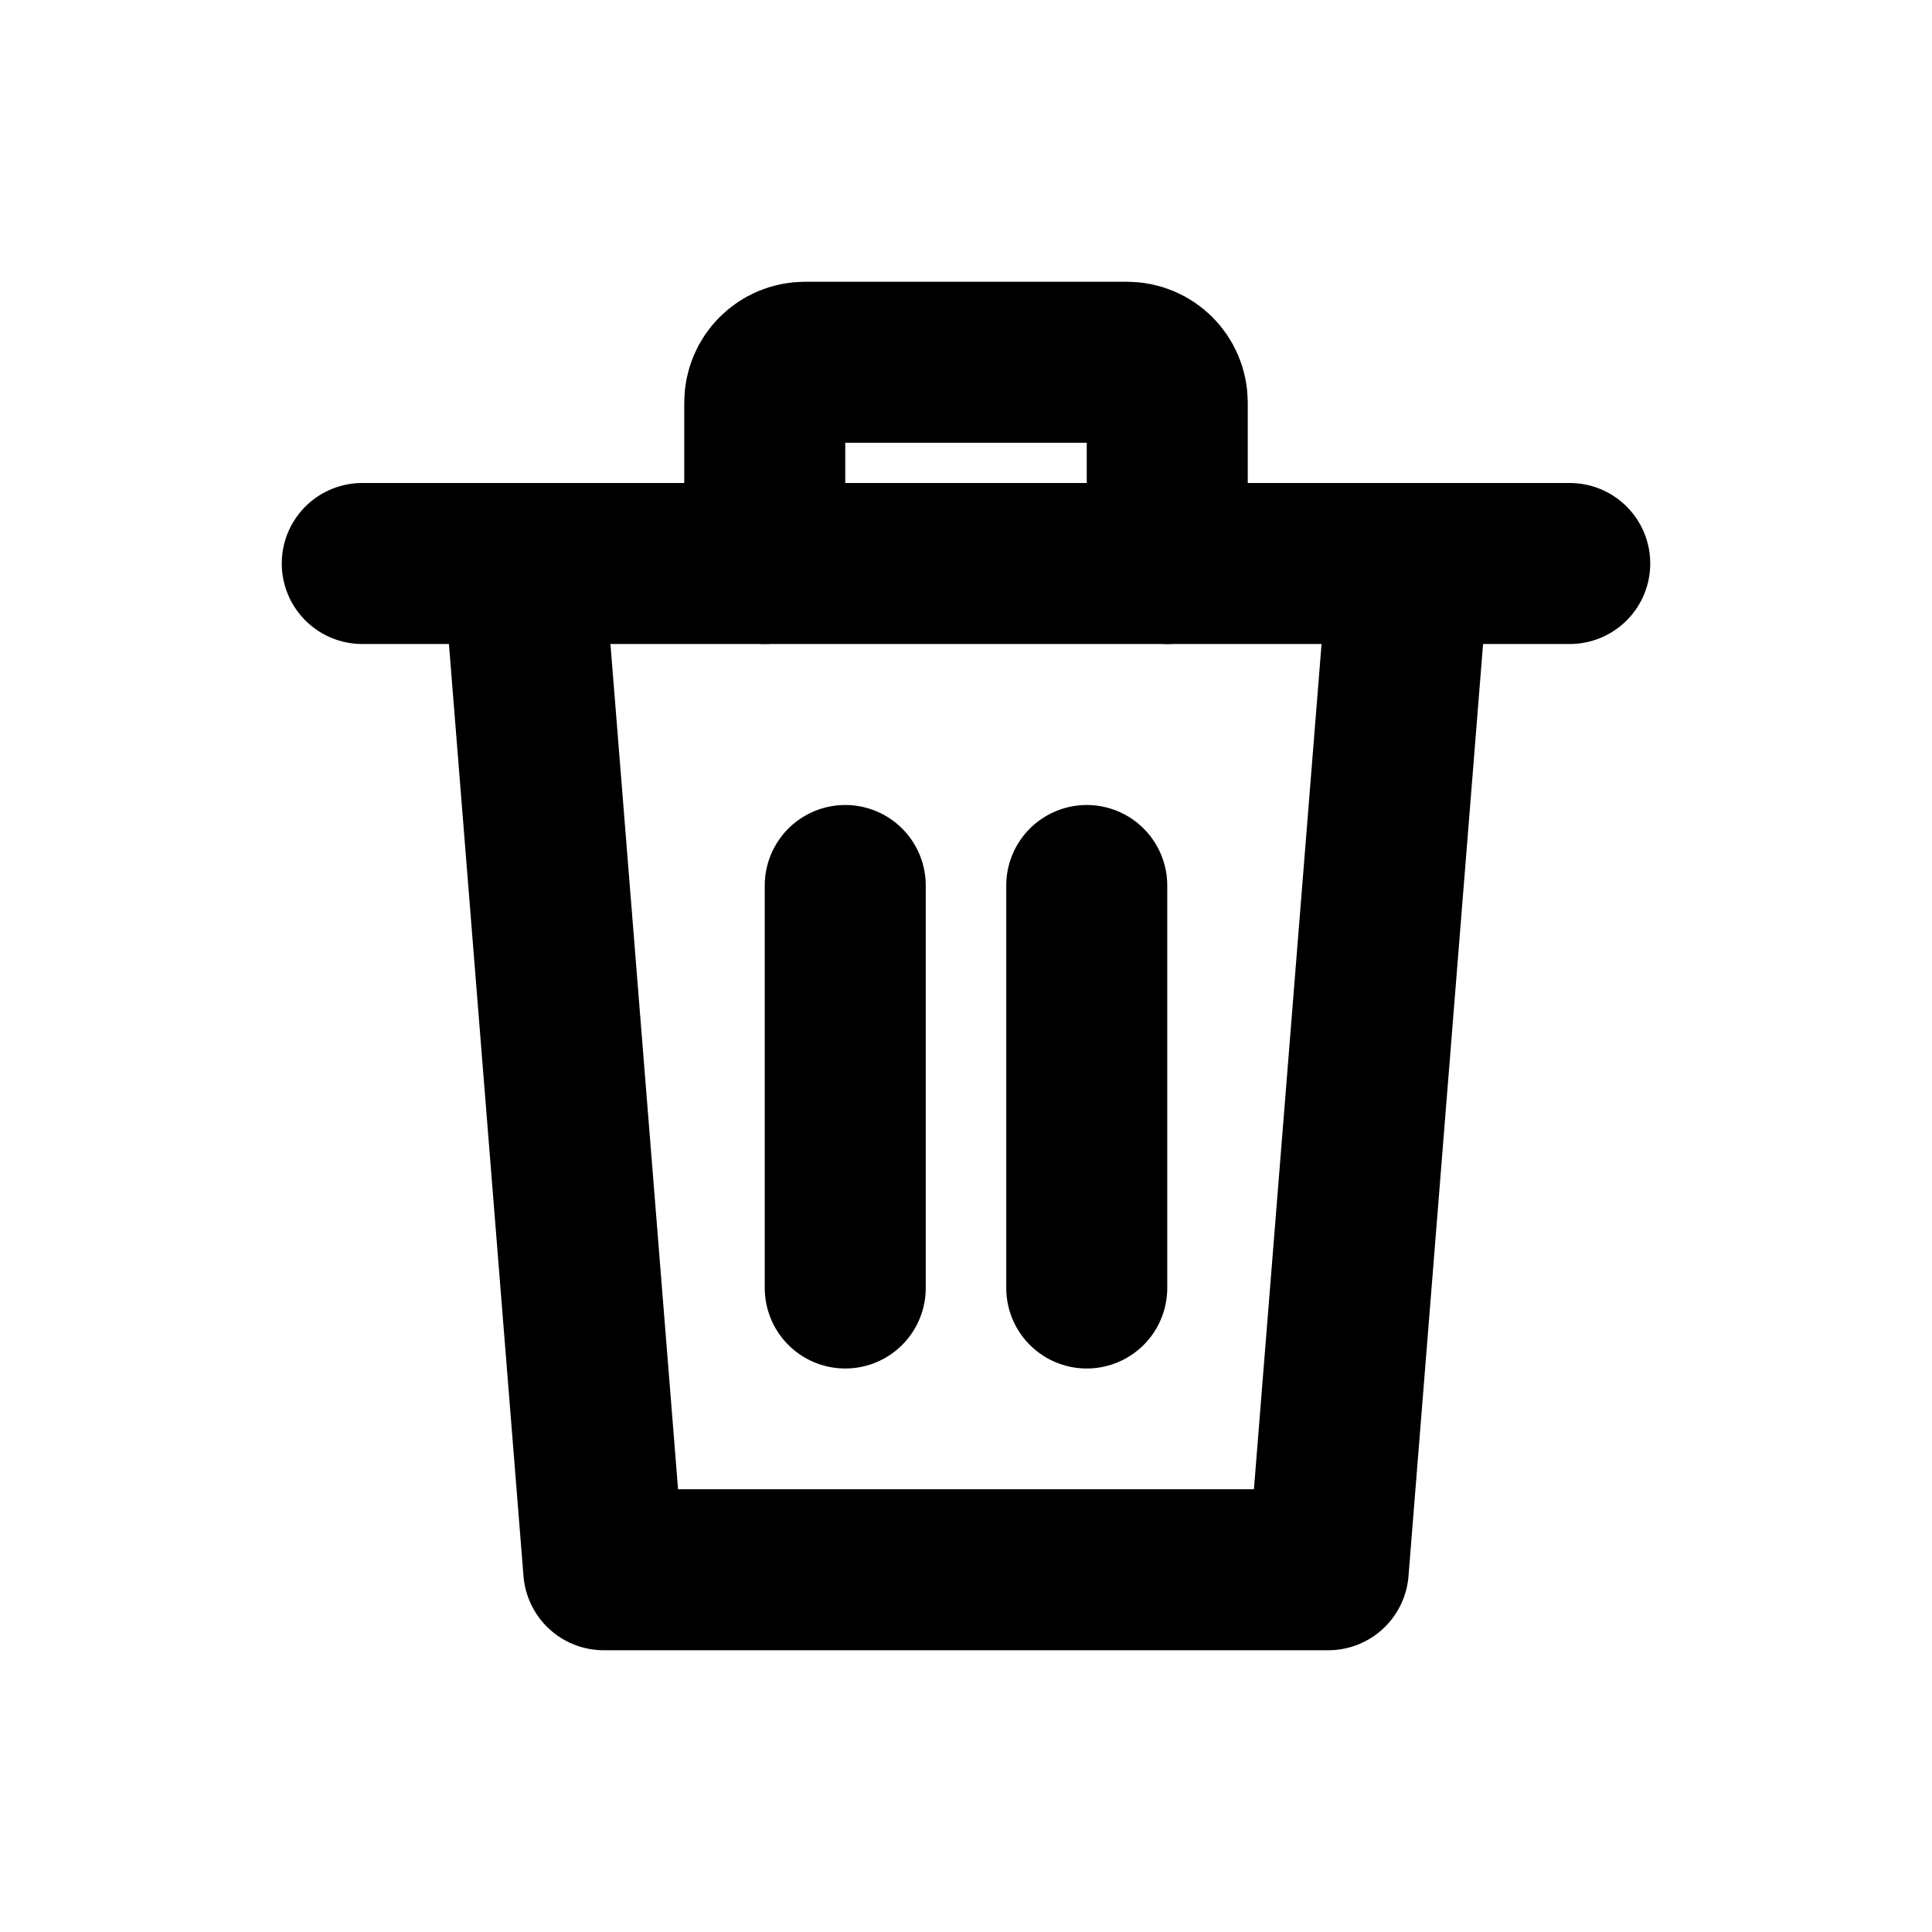
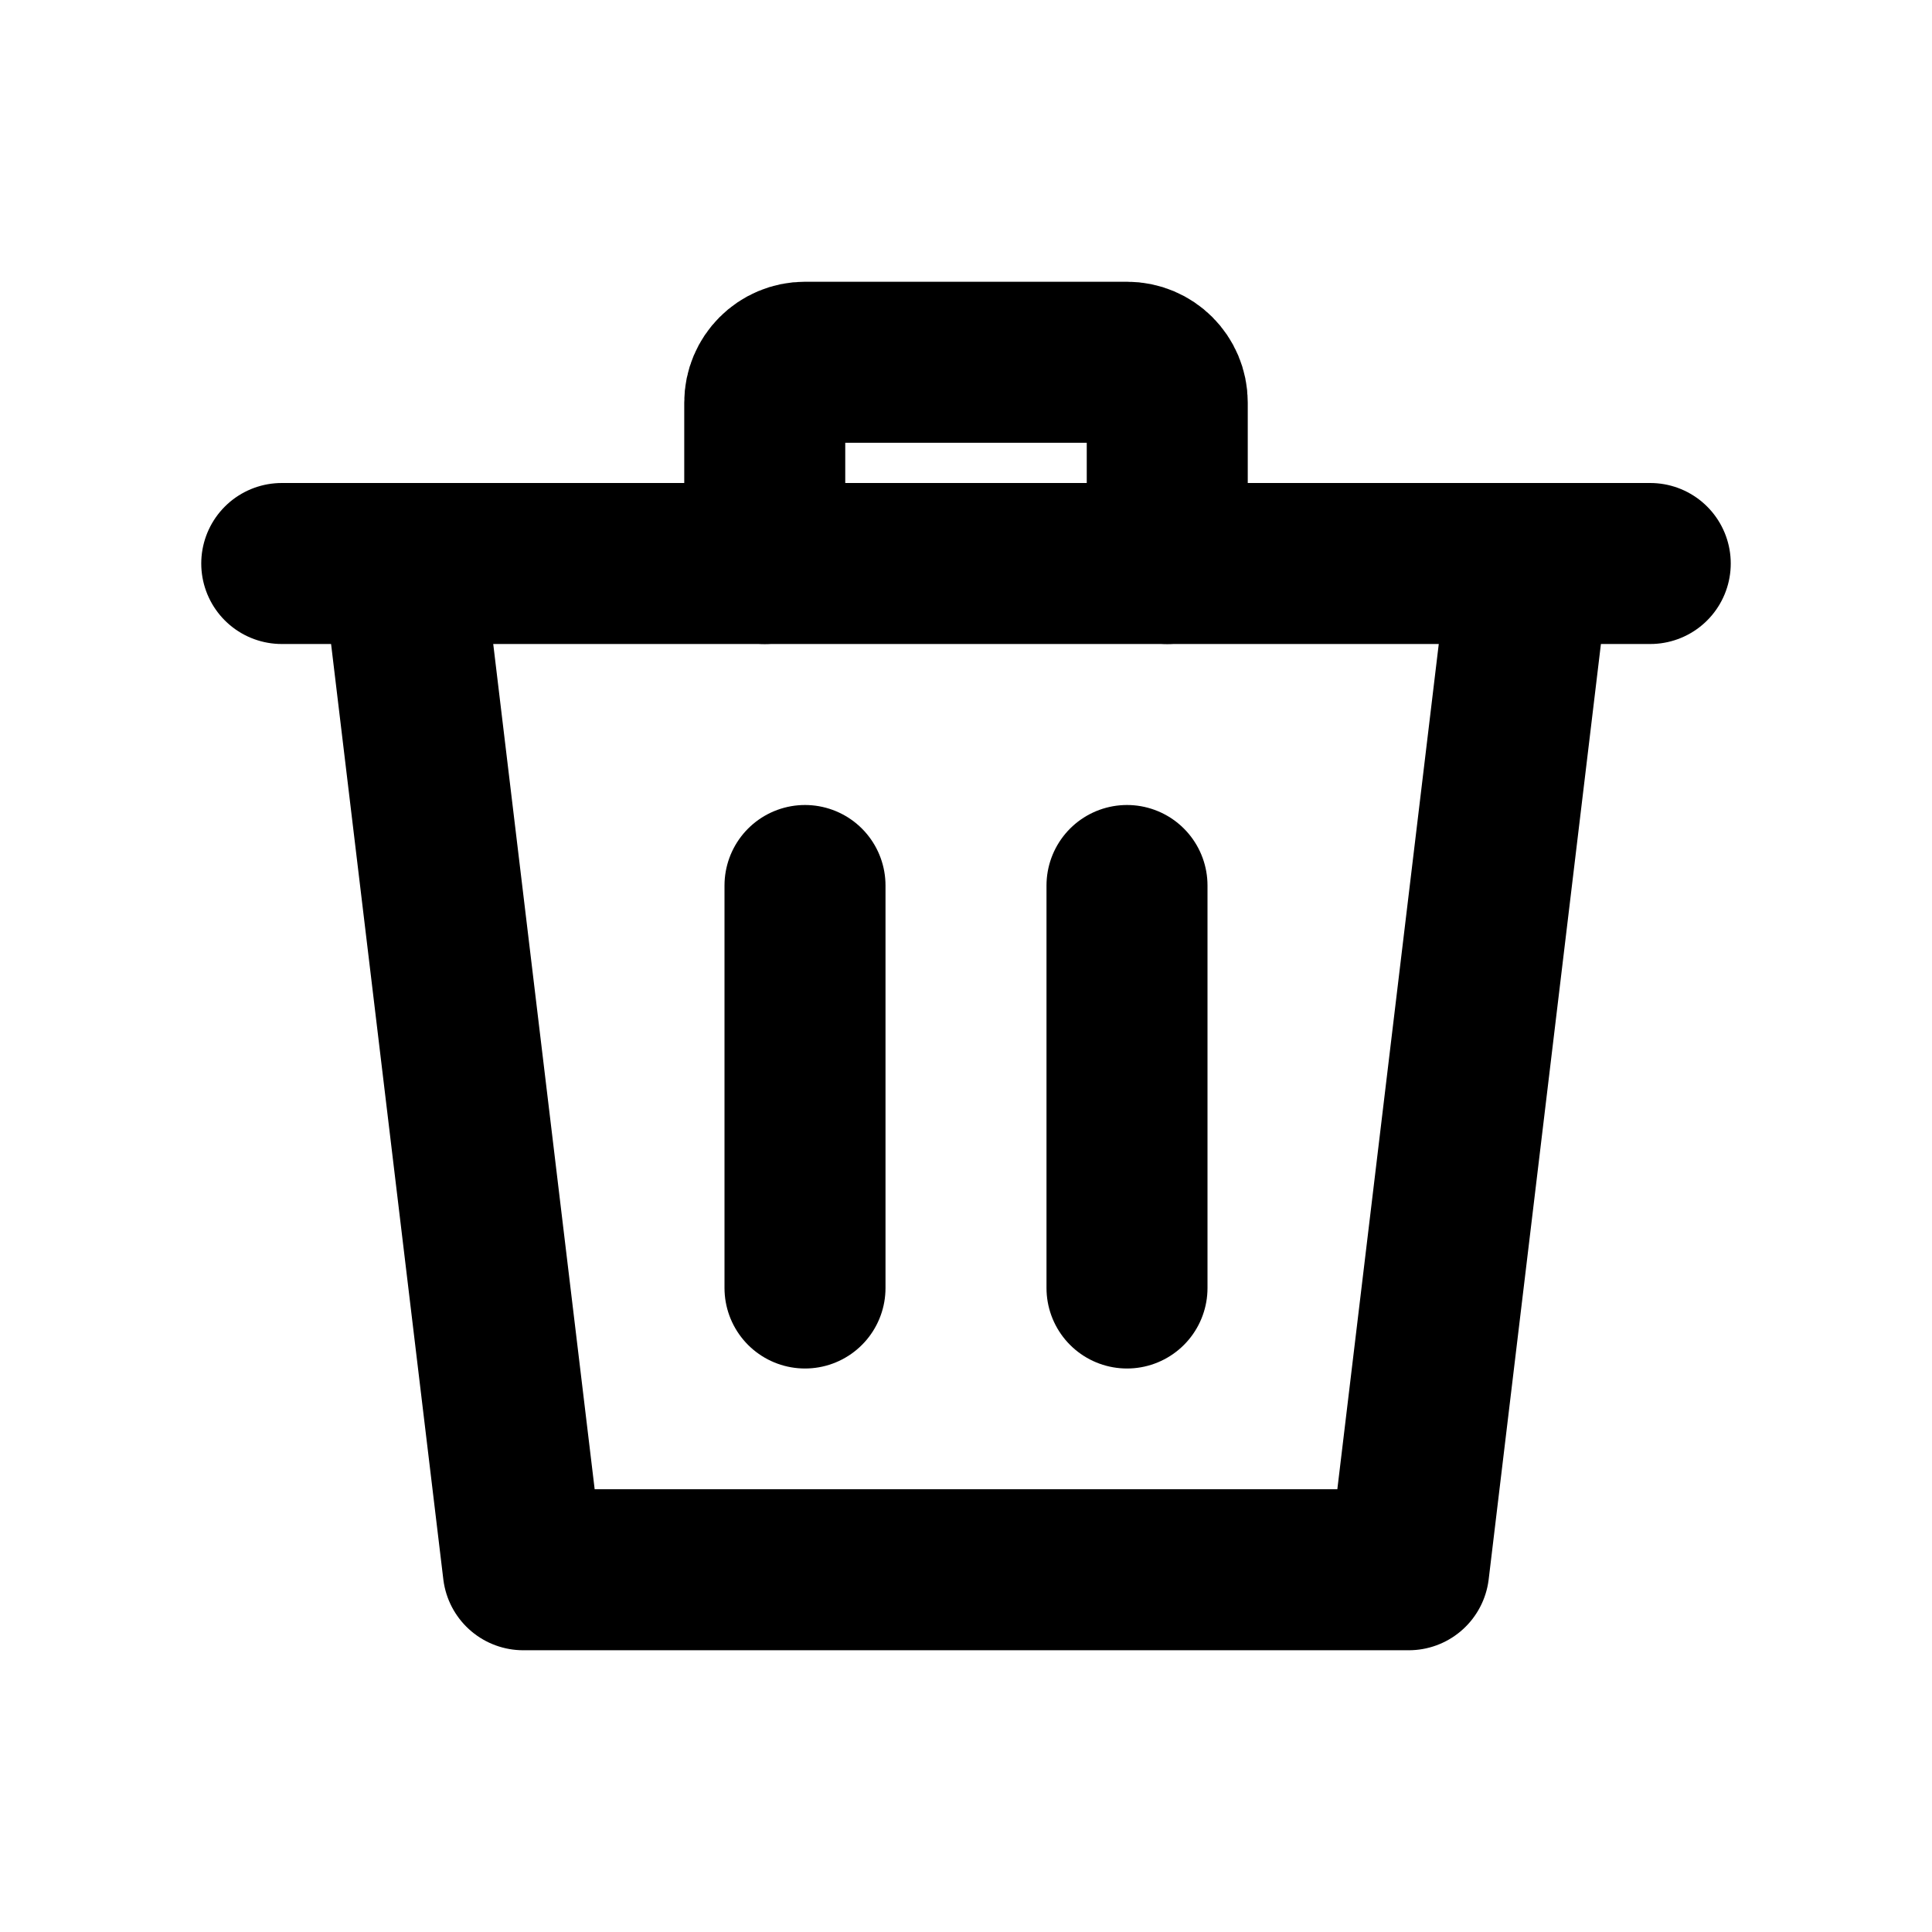
<svg xmlns="http://www.w3.org/2000/svg" width="24" height="24" viewBox="0 0 24 24" fill="none" stroke="currentColor" stroke-width="2" stroke-linecap="round" stroke-linejoin="round">
-   <path d="M4.5 7h15" />
+   <path d="M3.5 7h17" />
  <path d="M9.5 7V5a.5.5 0 0 1 .5-.5h4a.5.5 0 0 1 .5.5v2" />
-   <path d="M6.5 7l1 12.5h9l1-12.5" />
-   <path d="M10.5 11v5M13.5 11v5" />
+   <path d="M5 7l1.5 12.5h11L19 7" />
+   <path d="M10 11v5M14 11v5" />
</svg>
